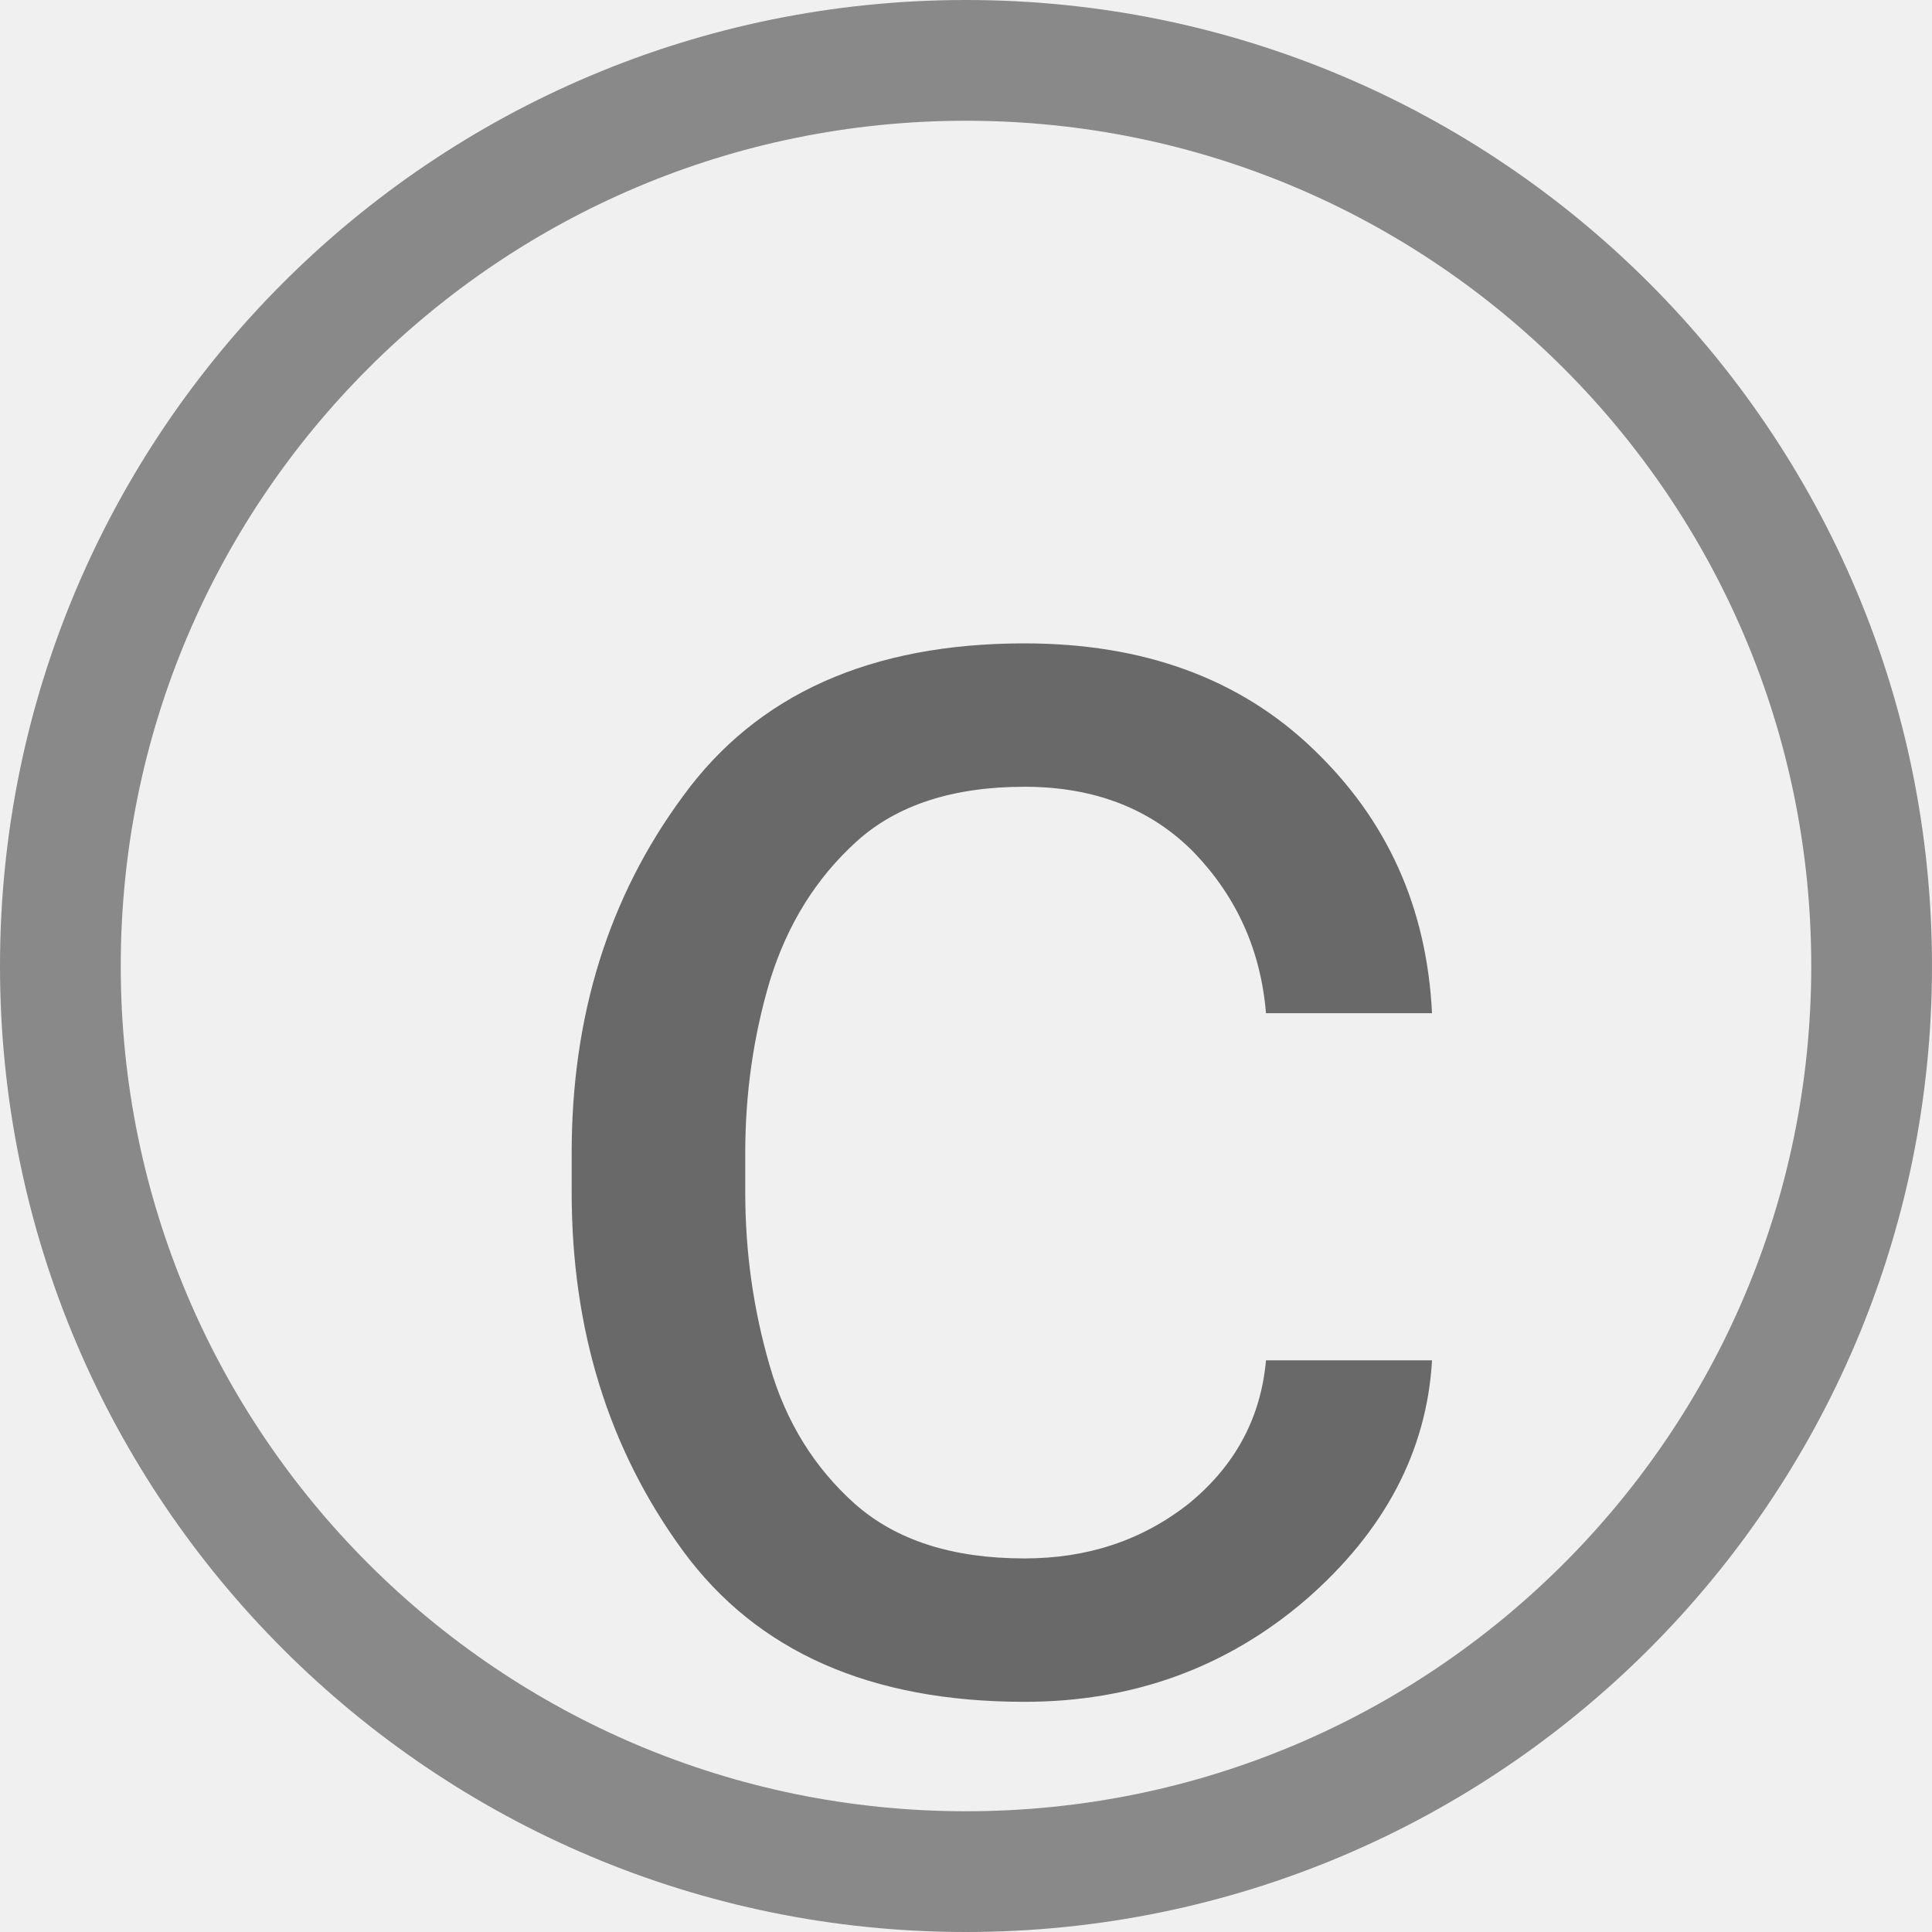
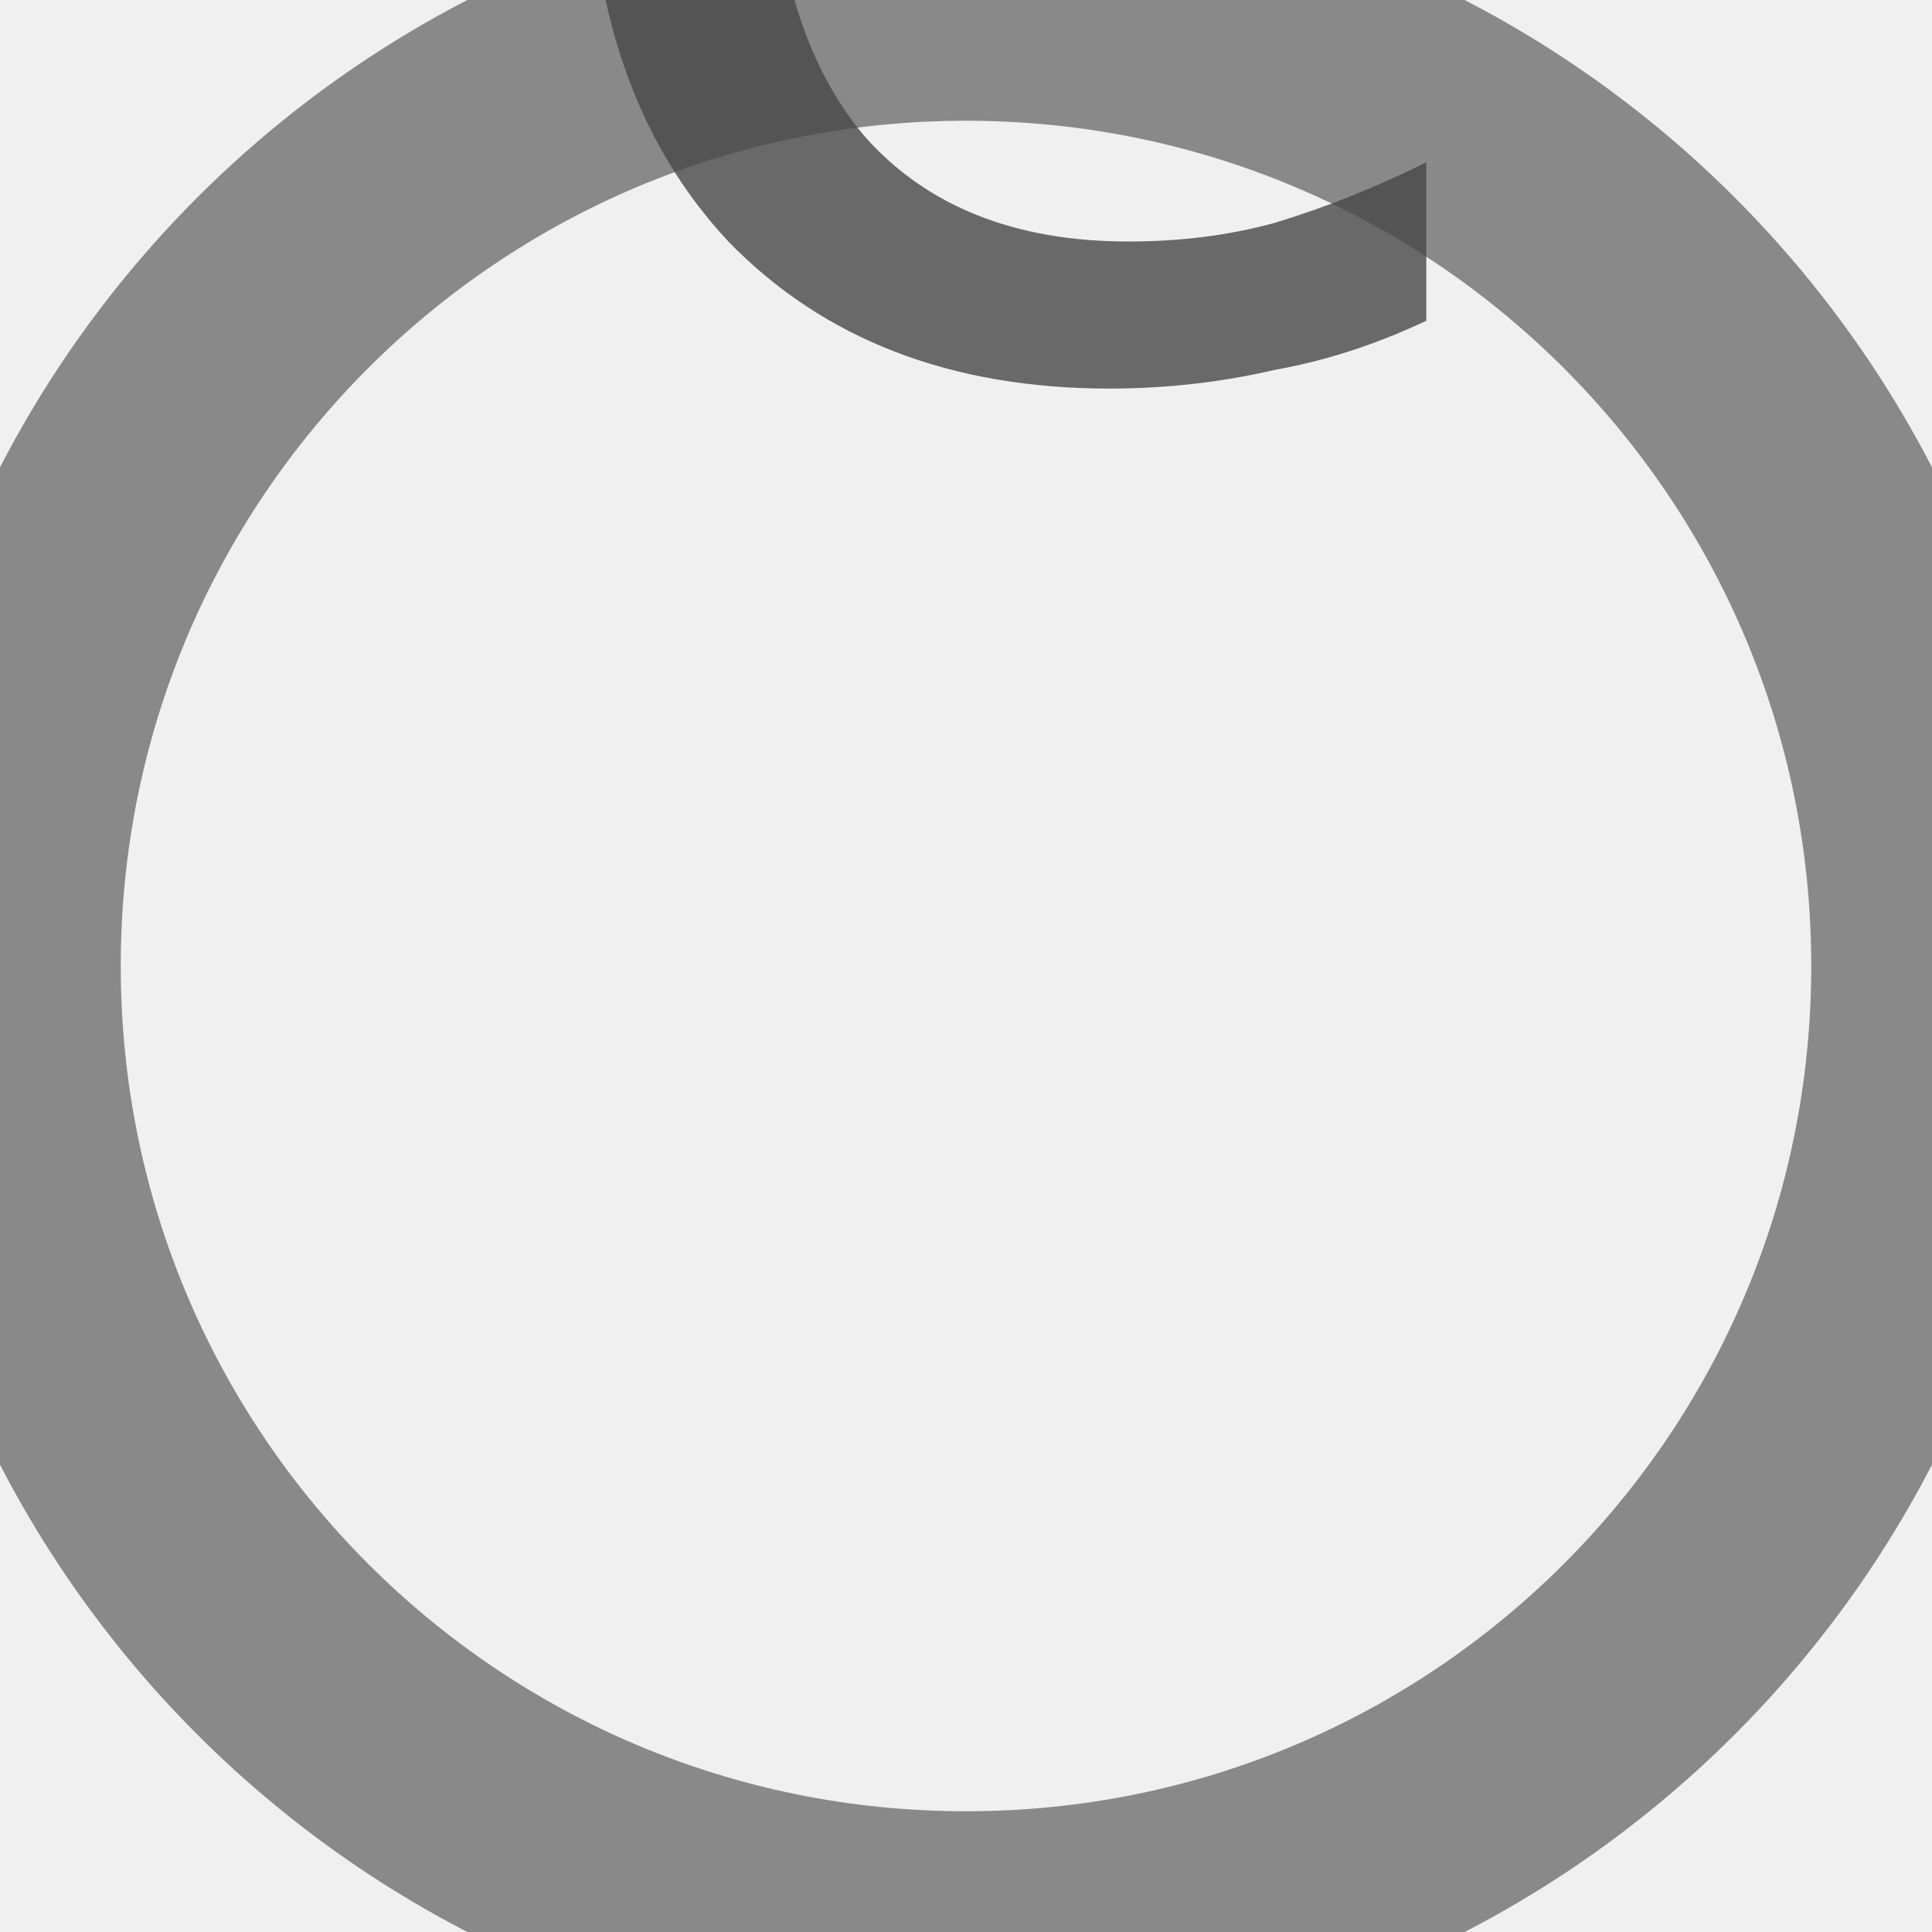
- <svg xmlns="http://www.w3.org/2000/svg" width="16" height="16" viewBox="0 0 16 16">
+ <svg xmlns="http://www.w3.org/2000/svg" xmlns:xlink="http://www.w3.org/1999/xlink" width="8pt" height="8pt" viewBox="0 0 8 8" version="1.1">
  <defs>
-     <clipPath id="gdoca">
-       <path fill="#fff" d="M8 0a8 8 0 1 1 0 16A8 8 0 1 1 8 0z" />
+     <g>
+       <symbol overflow="visible" id="glyph0-0">
+         <path style="stroke:none;" d="M 0.406 1.422 L 0.406 -5.641 L 4.406 -5.641 L 4.406 1.422 Z M 0.844 0.969 L 3.953 0.969 L 3.953 -5.188 L 0.844 -5.188 Z M 0.844 0.969 " />
+       </symbol>
+       <symbol overflow="visible" id="glyph0-1">
+         <path style="stroke:none;" d="M 3.906 -4.203 L 3.906 -3.531 C 3.695 -3.645 3.488 -3.727 3.281 -3.781 C 3.082 -3.844 2.879 -3.875 2.672 -3.875 C 2.203 -3.875 1.836 -3.723 1.578 -3.422 C 1.328 -3.129 1.203 -2.719 1.203 -2.188 C 1.203 -1.656 1.328 -1.238 1.578 -0.938 C 1.836 -0.645 2.203 -0.5 2.672 -0.5 C 2.879 -0.5 3.082 -0.523 3.281 -0.578 C 3.488 -0.641 3.695 -0.723 3.906 -0.828 L 3.906 -0.172 C 3.707 -0.078 3.5 -0.008 3.281 0.031 C 3.062 0.082 2.832 0.109 2.594 0.109 C 1.938 0.109 1.41 -0.094 1.016 -0.5 C 0.629 -0.914 0.438 -1.477 0.438 -2.188 C 0.438 -2.895 0.633 -3.453 1.031 -3.859 C 1.426 -4.273 1.961 -4.484 2.641 -4.484 C 2.859 -4.484 3.07 -4.457 3.281 -4.406 C 3.5 -4.363 3.707 -4.297 3.906 -4.203 Z M 3.906 -4.203 " />
+       </symbol>
+     </g>
+     <filter id="alpha" filterUnits="objectBoundingBox" x="0%" y="0%" width="100%" height="100%">
+       <feColorMatrix type="matrix" in="SourceGraphic" values="0 0 0 0 1 0 0 0 0 1 0 0 0 0 1 0 0 0 1 0" />
+     </filter>
+     <mask id="mask0">
+       <g filter="url(#alpha)">
+         <rect x="0" y="0" width="8" height="8" style="fill:rgb(0%,0%,0%);fill-opacity:0.8;stroke:none;" />
+       </g>
+     </mask>
+     <clipPath id="clip1">
+       <rect width="8" height="8" />
    </clipPath>
-   </defs>
-   <g>
-     <g>
-       <g opacity=".8">
-         <path fill="none" stroke="#6f6f6f" stroke-miterlimit="50" stroke-width="2" d="M8 0a8 8 0 1 1 0 16A8 8 0 1 1 8 0z" clip-path="url(&quot;#gdoca&quot;)" />
+     <g id="surface6" clip-path="url(#clip1)">
+       <path style="fill:none;stroke-width:2;stroke-linecap:butt;stroke-linejoin:miter;stroke:rgb(43.529%,43.529%,43.529%);stroke-opacity:1;stroke-miterlimit:50;" d="M 8 0 C 12.422 0 16 3.578 16 8 C 16 12.422 12.422 16 8 16 C 3.578 16 0 12.422 0 8 C 0 3.578 3.578 0 8 0 Z M 8 0 " transform="matrix(0.5,0,0,0.5,0,0)" />
+     </g>
+     <mask id="mask1">
+       <g filter="url(#alpha)">
+         <rect x="0" y="0" width="8" height="8" style="fill:rgb(0%,0%,0%);fill-opacity:0.8;stroke:none;" />
      </g>
-       <g opacity=".8">
-         <g>
-           <text fill="#484747" style="line-height:30px" dominant-baseline="text-before-edge" font-family="'Roboto','Roboto-Regular'" font-size="16" font-style="none" font-weight="400" transform="translate(4 3)">
-             <tspan letter-spacing=".8" style="font-kerning:normal">c</tspan>
-           </text>
-         </g>
+     </mask>
+     <clipPath id="clip2">
+       <rect width="8" height="8" />
+     </clipPath>
+     <g id="surface9" clip-path="url(#clip2)">
+       <g style="fill:rgb(28.235%,27.843%,27.843%);fill-opacity:1;">
+         <use xlink:href="#glyph0-1" x="2" y="1.5" />
      </g>
    </g>
+   </defs>
+   <g id="surface1">
+     <use xlink:href="#surface6" mask="url(#mask0)" />
+     <use xlink:href="#surface9" mask="url(#mask1)" />
  </g>
</svg>
